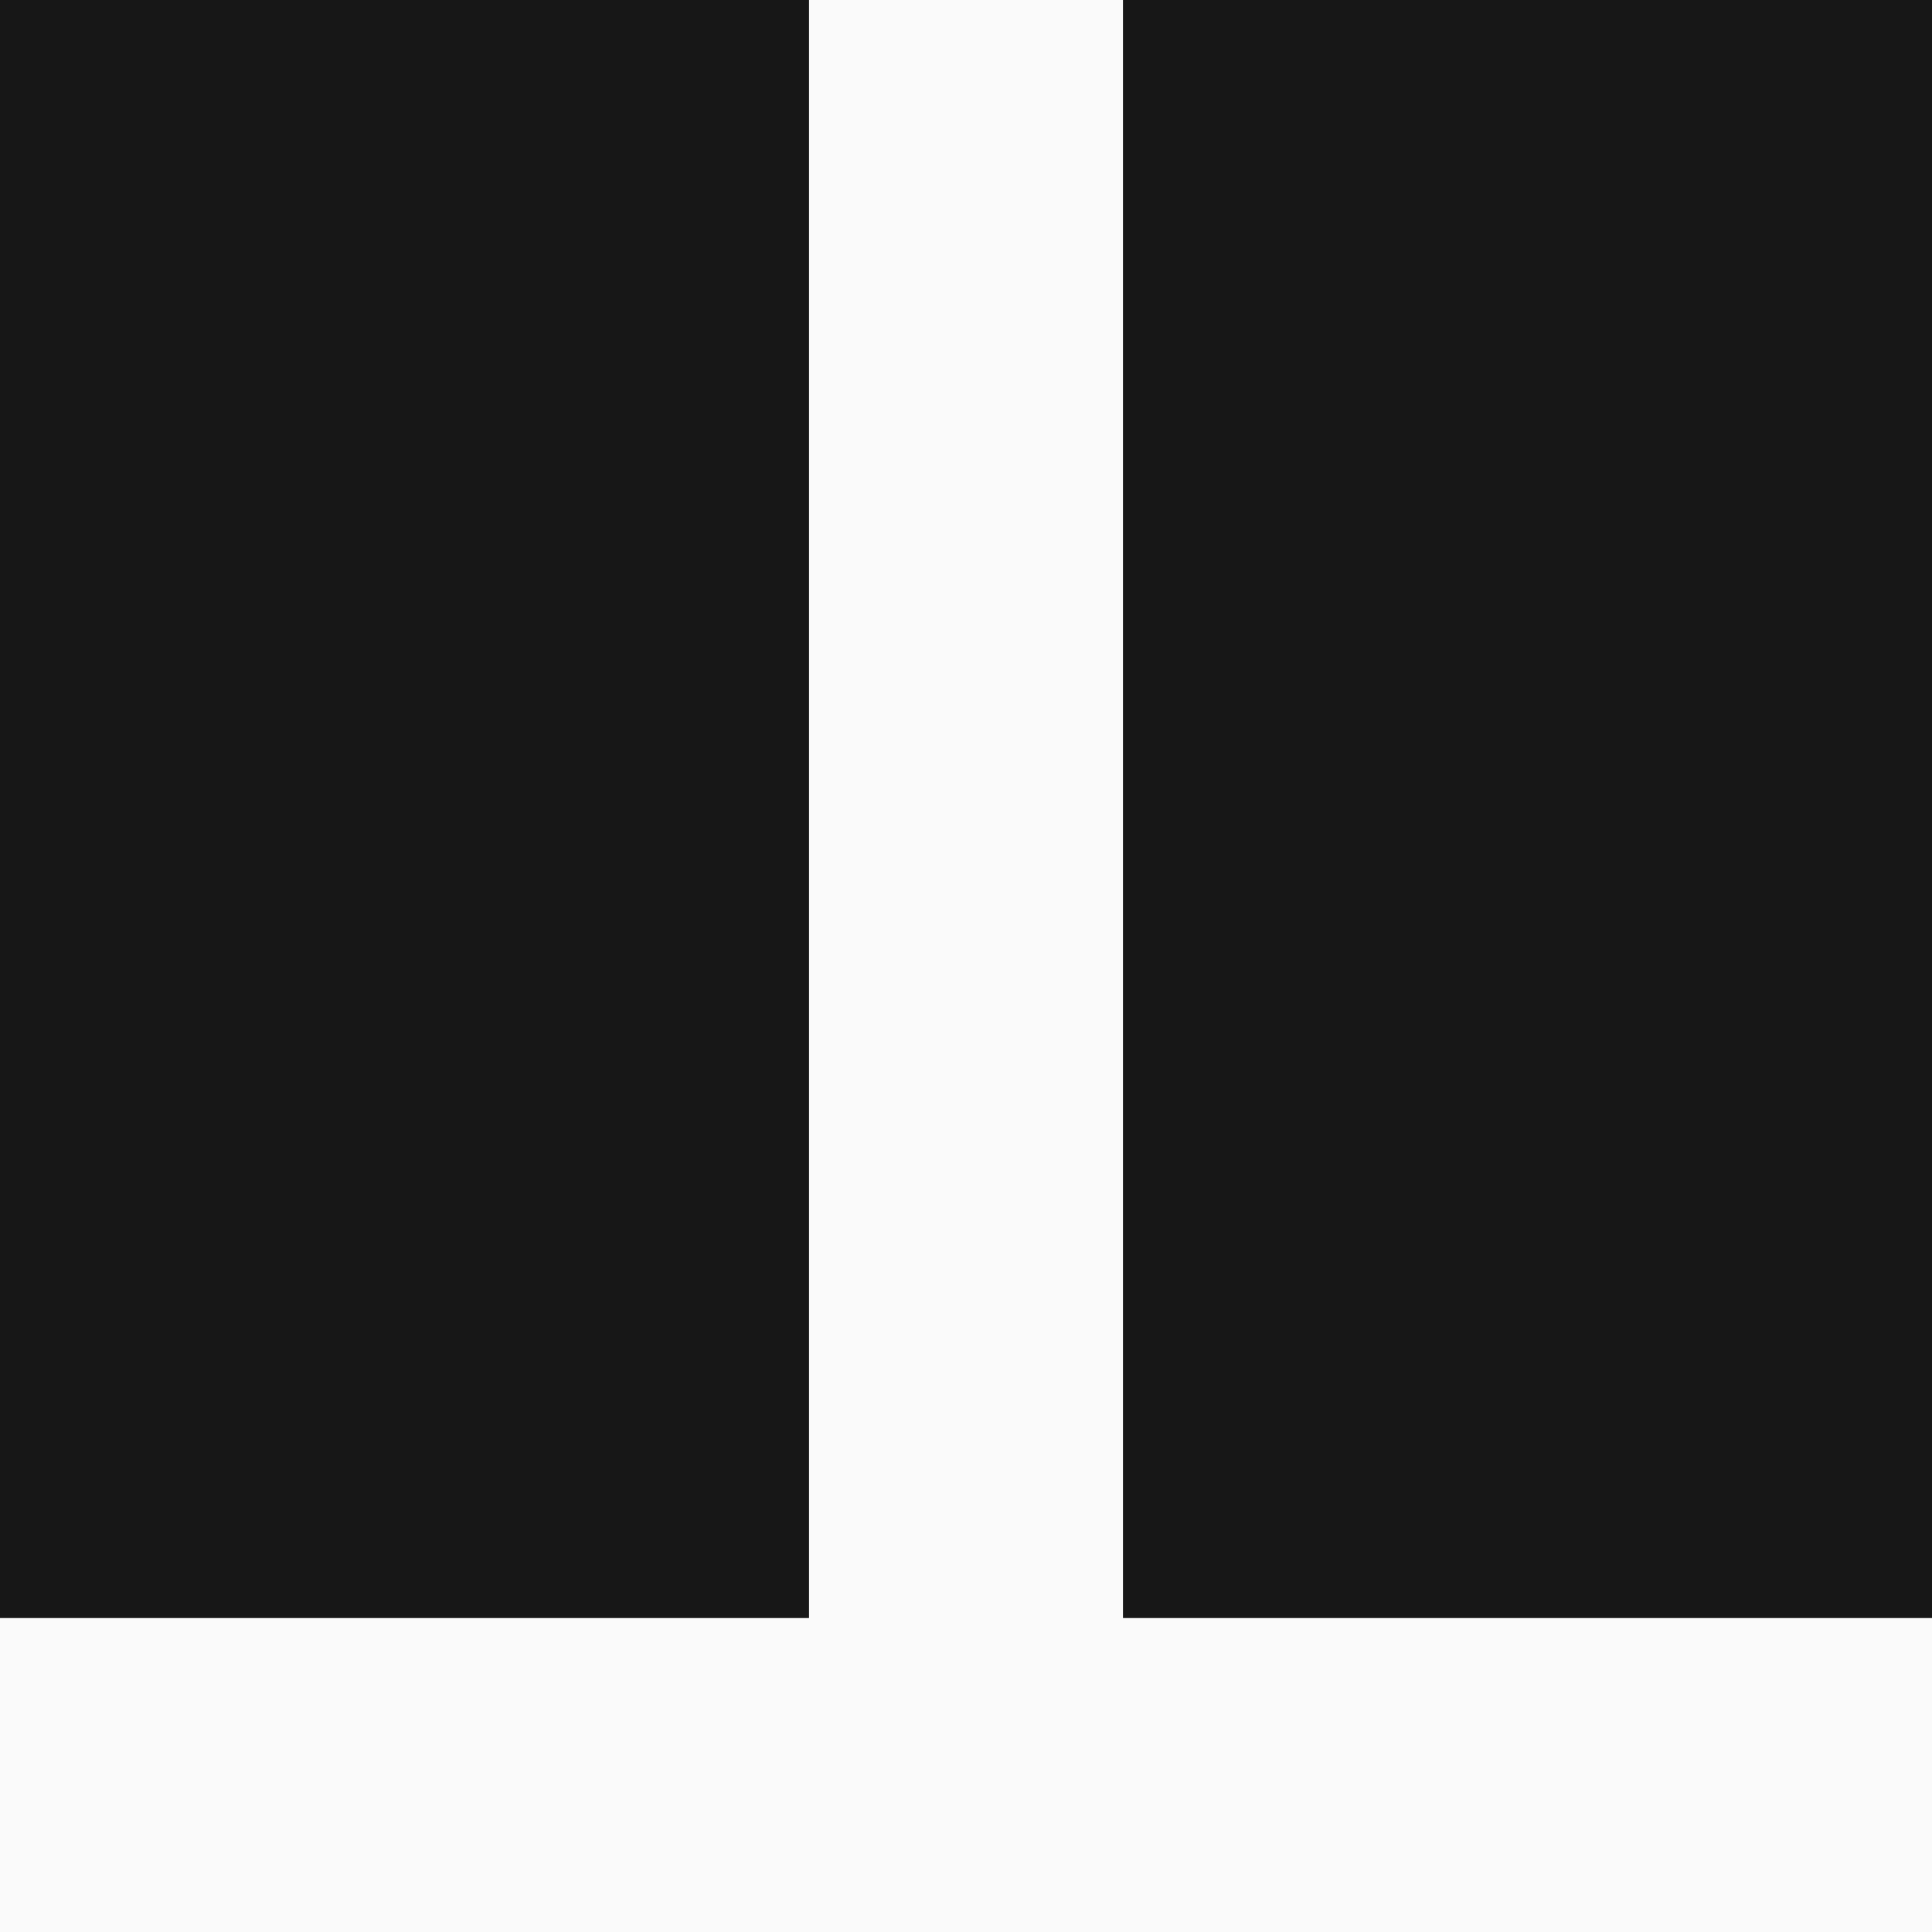
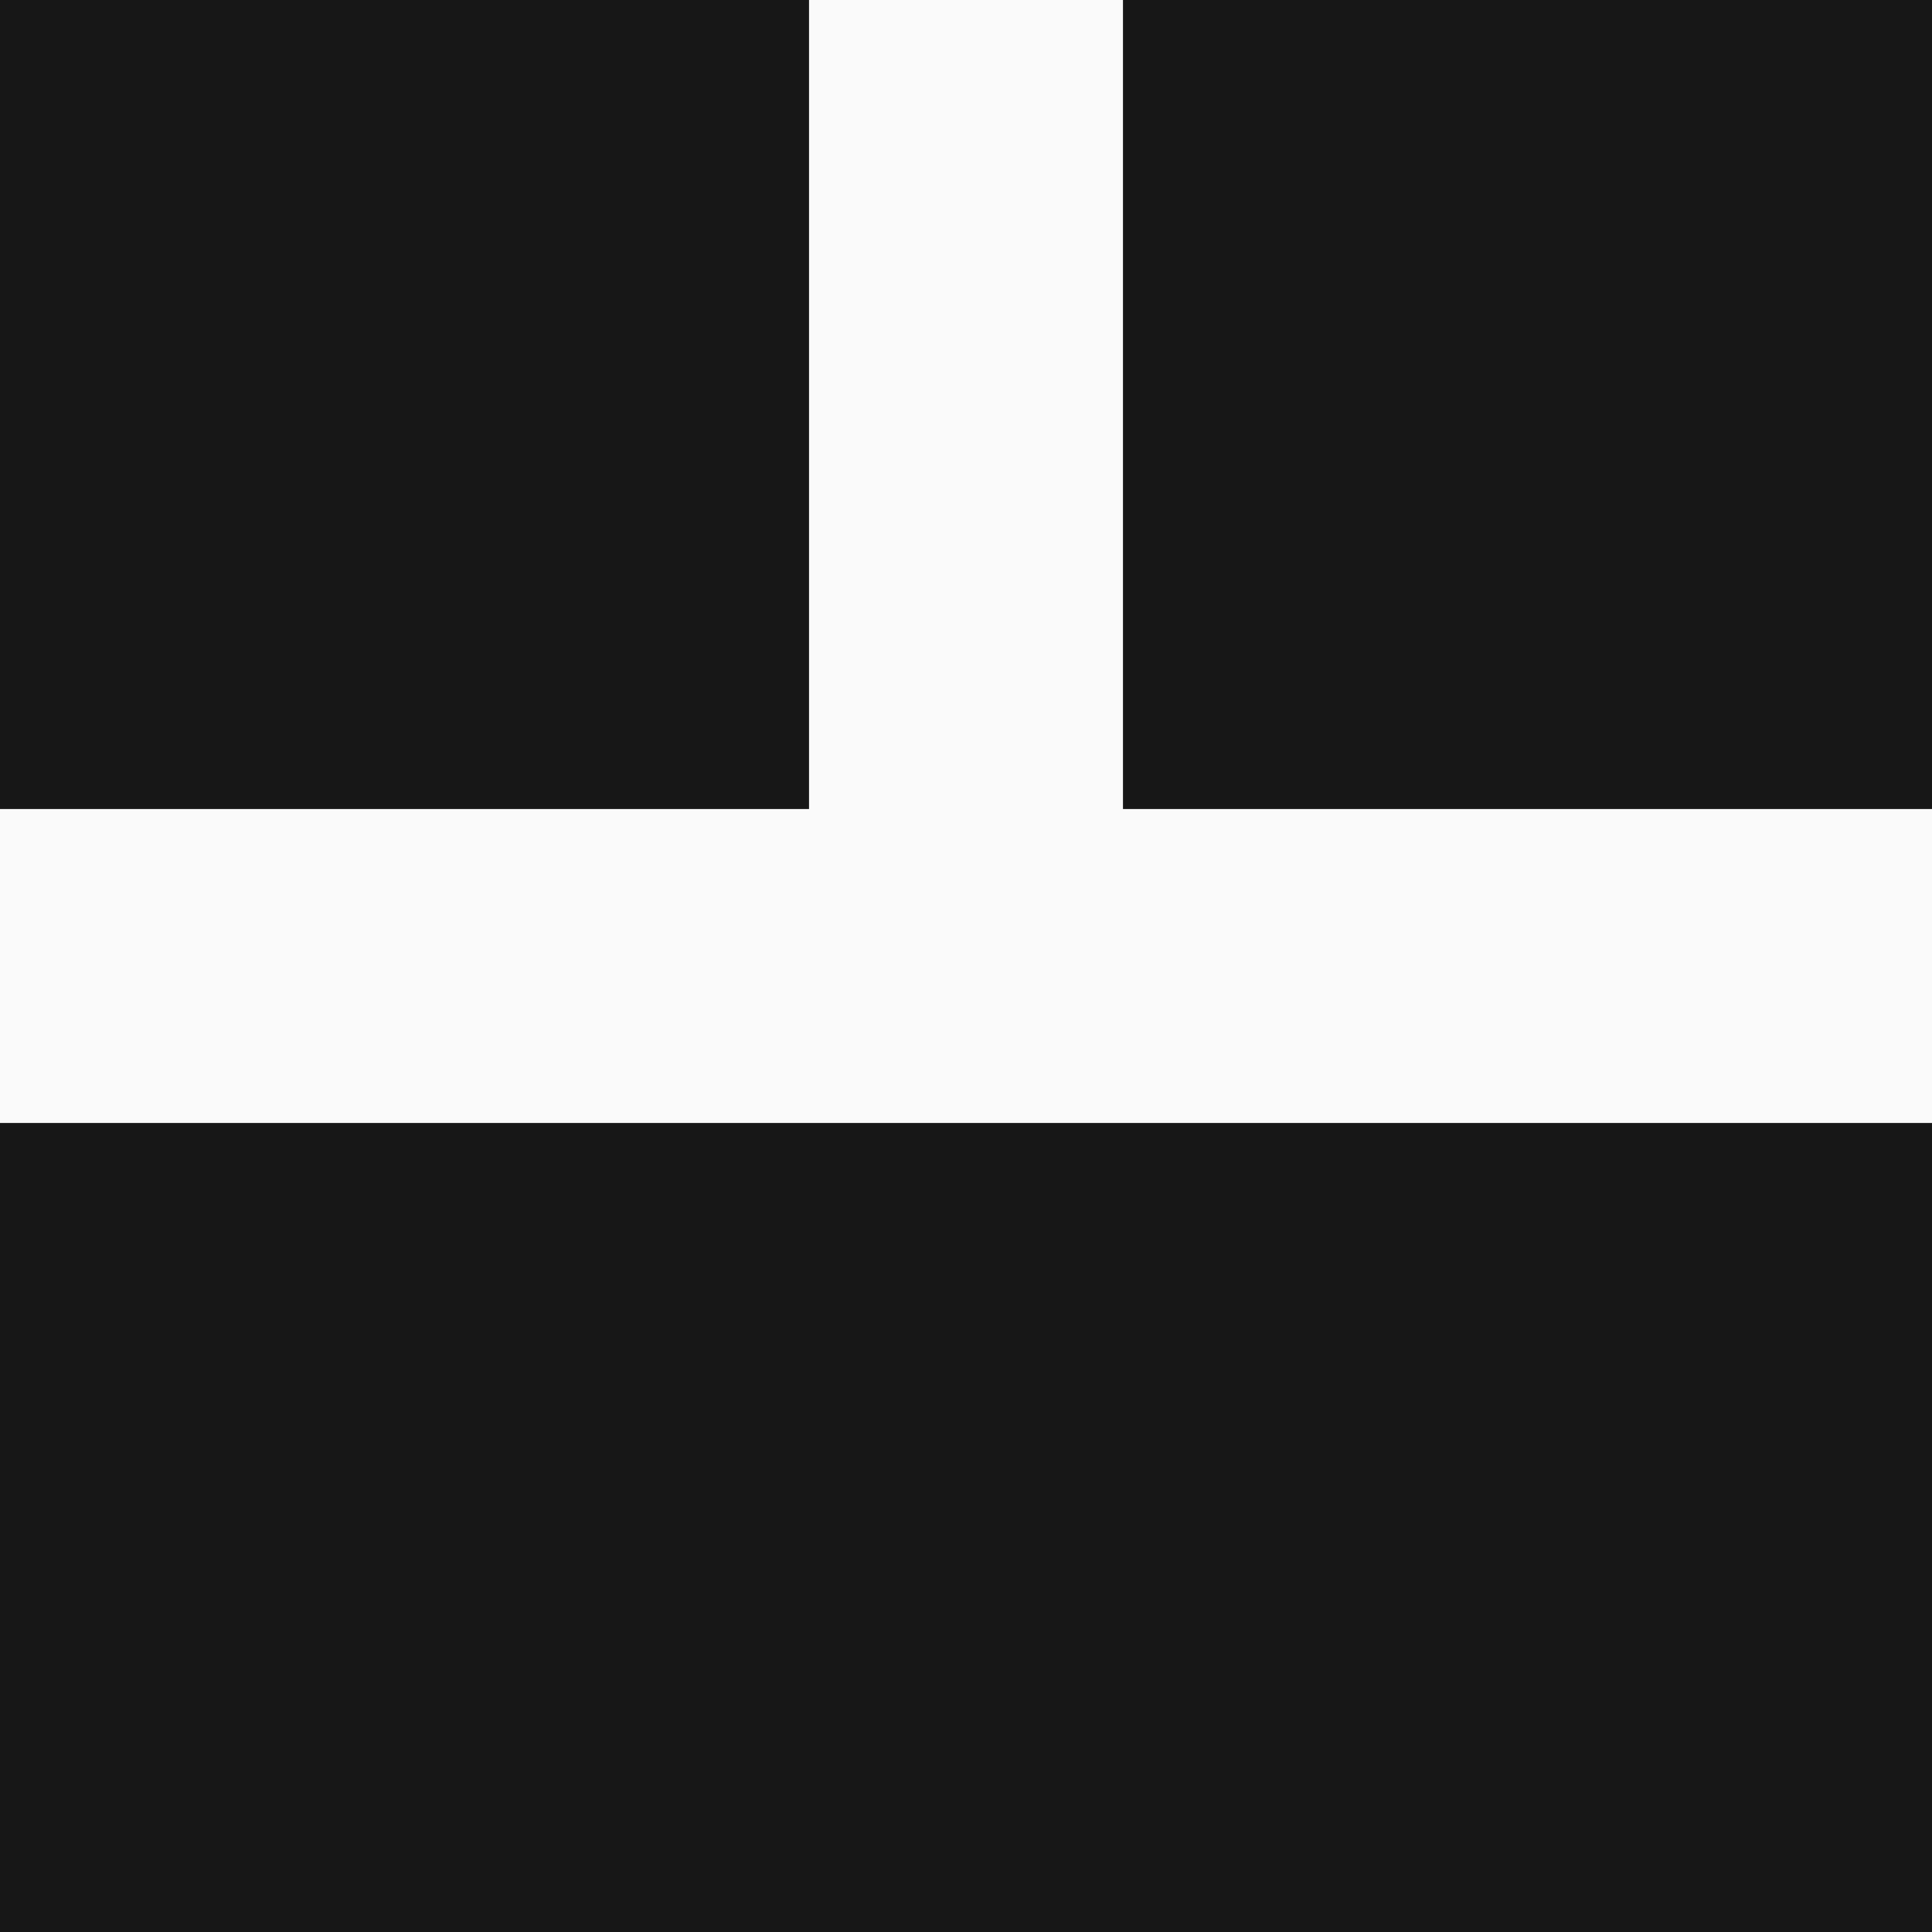
<svg xmlns="http://www.w3.org/2000/svg" viewBox="0 0 40 40">
  <style>
    .block { fill: #171717; }
    .letters { fill: #fafafa; }
    @media (prefers-color-scheme: dark) {
      .block { fill: #fafafa; }
      .letters { fill: #171717; }
    }
  </style>
  <path class="block" d="M0 0h40v40H0z" />
-   <path class="letters" d="M16.75-1h6.5v34.5H41V41H-1v-7.5h17.75z" />
+   <path class="letters" d="M16.75-1h6.5v17.75H41v6.5H-1v-6.5h17.75z" />
</svg>
